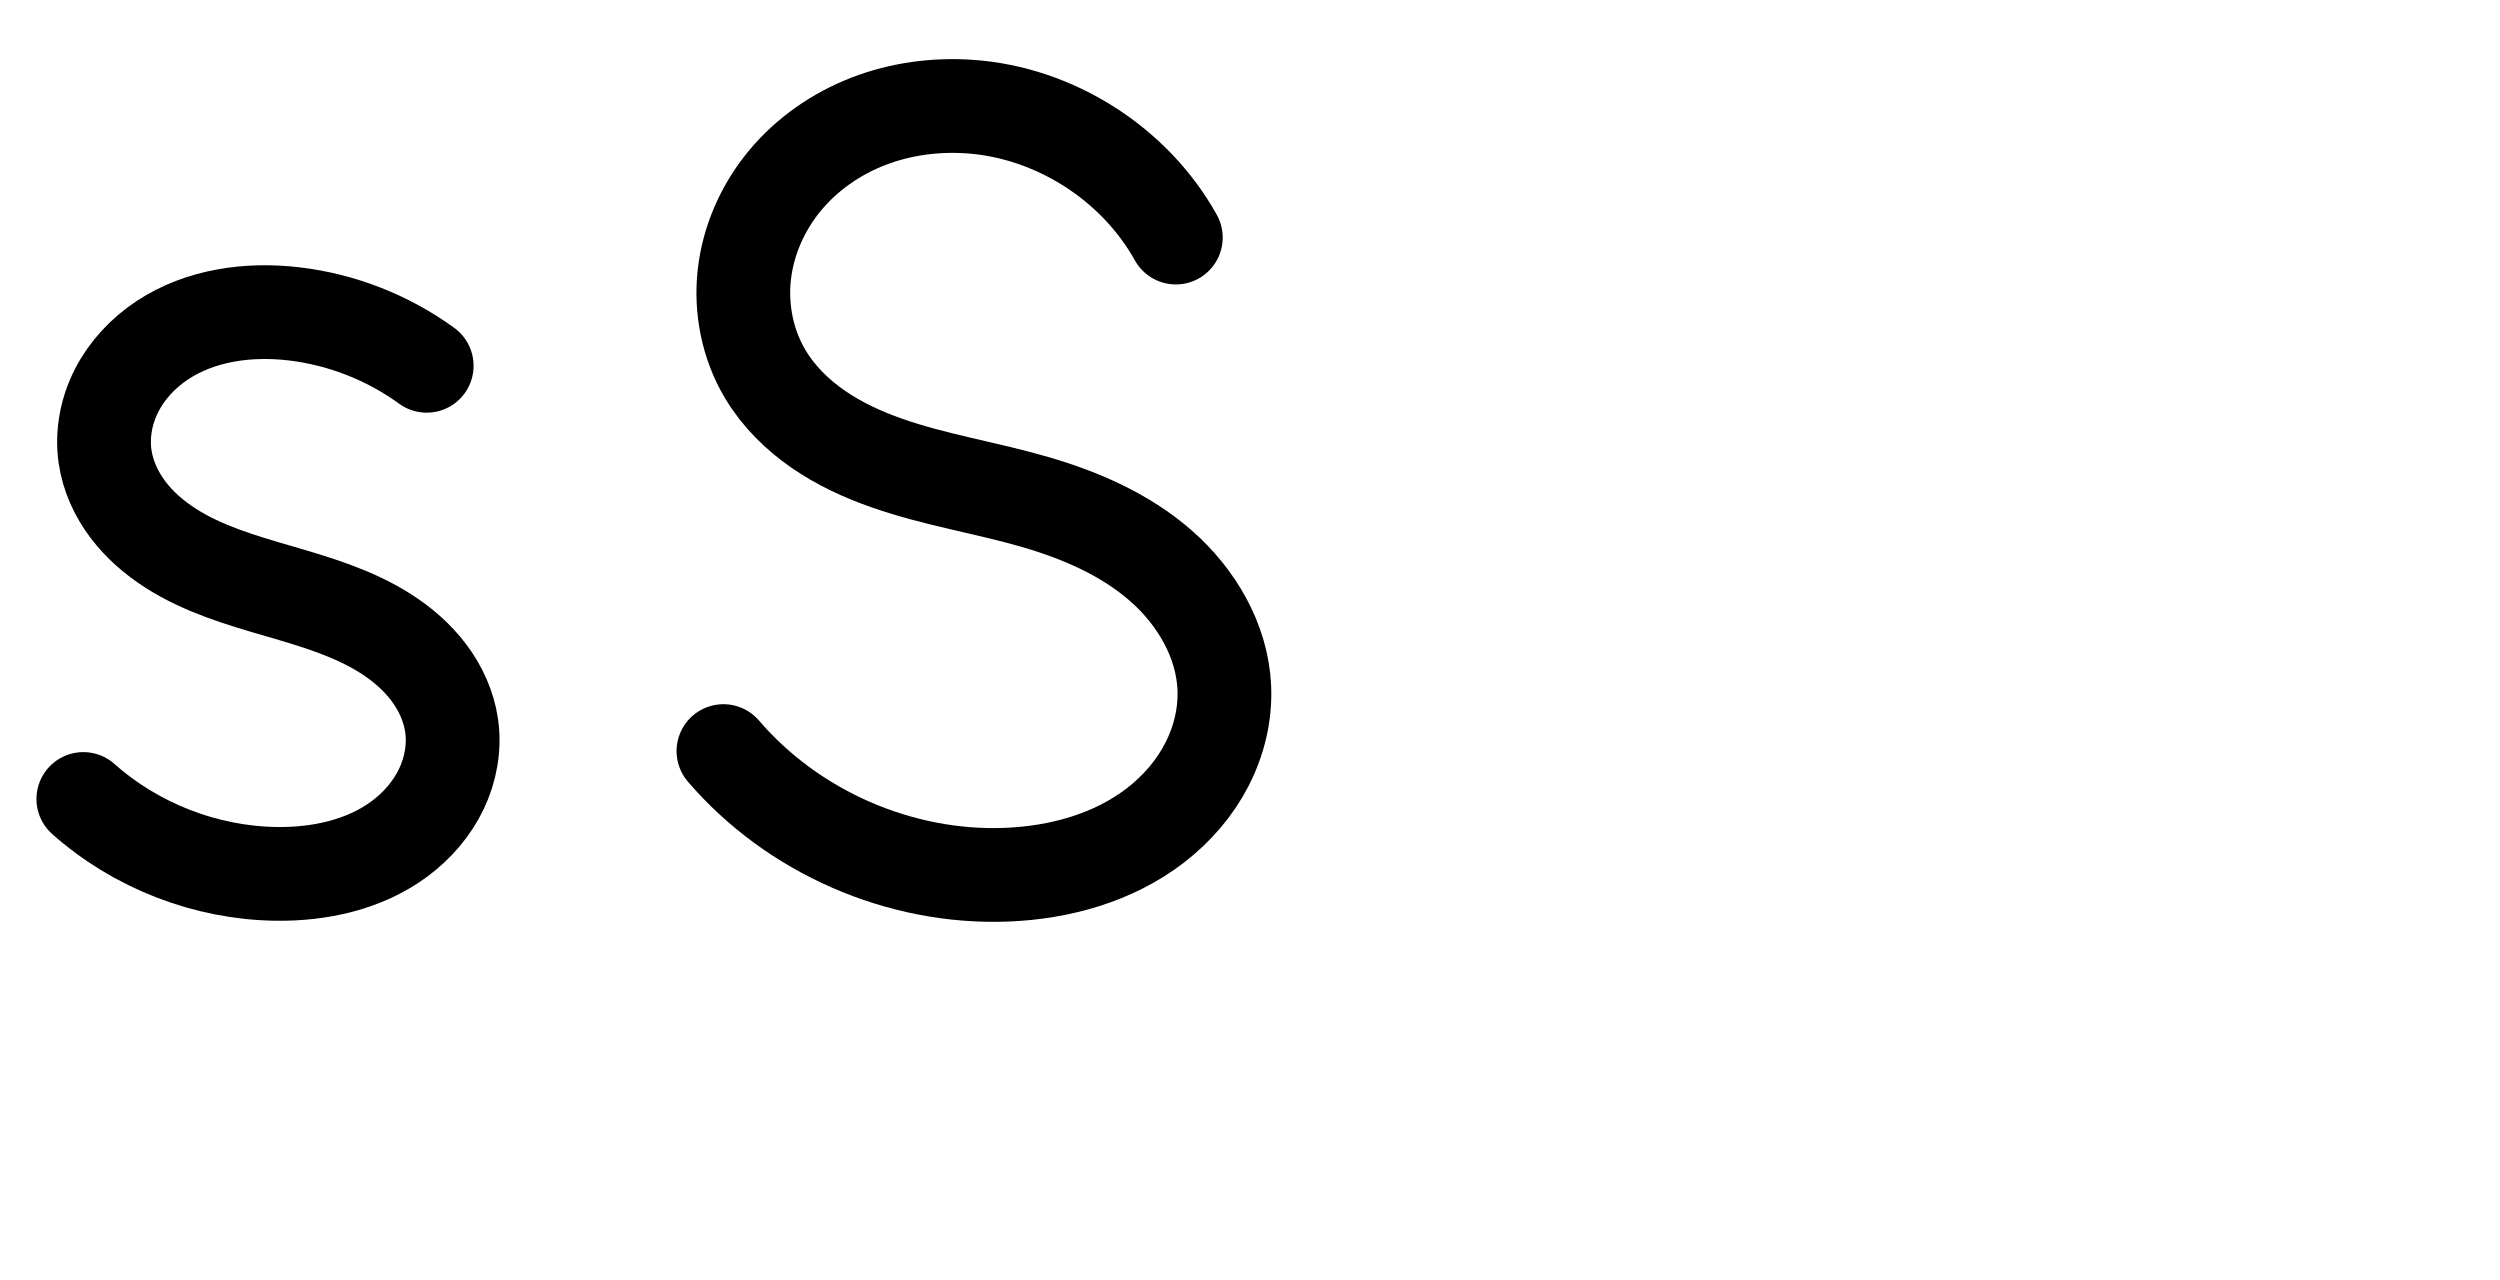
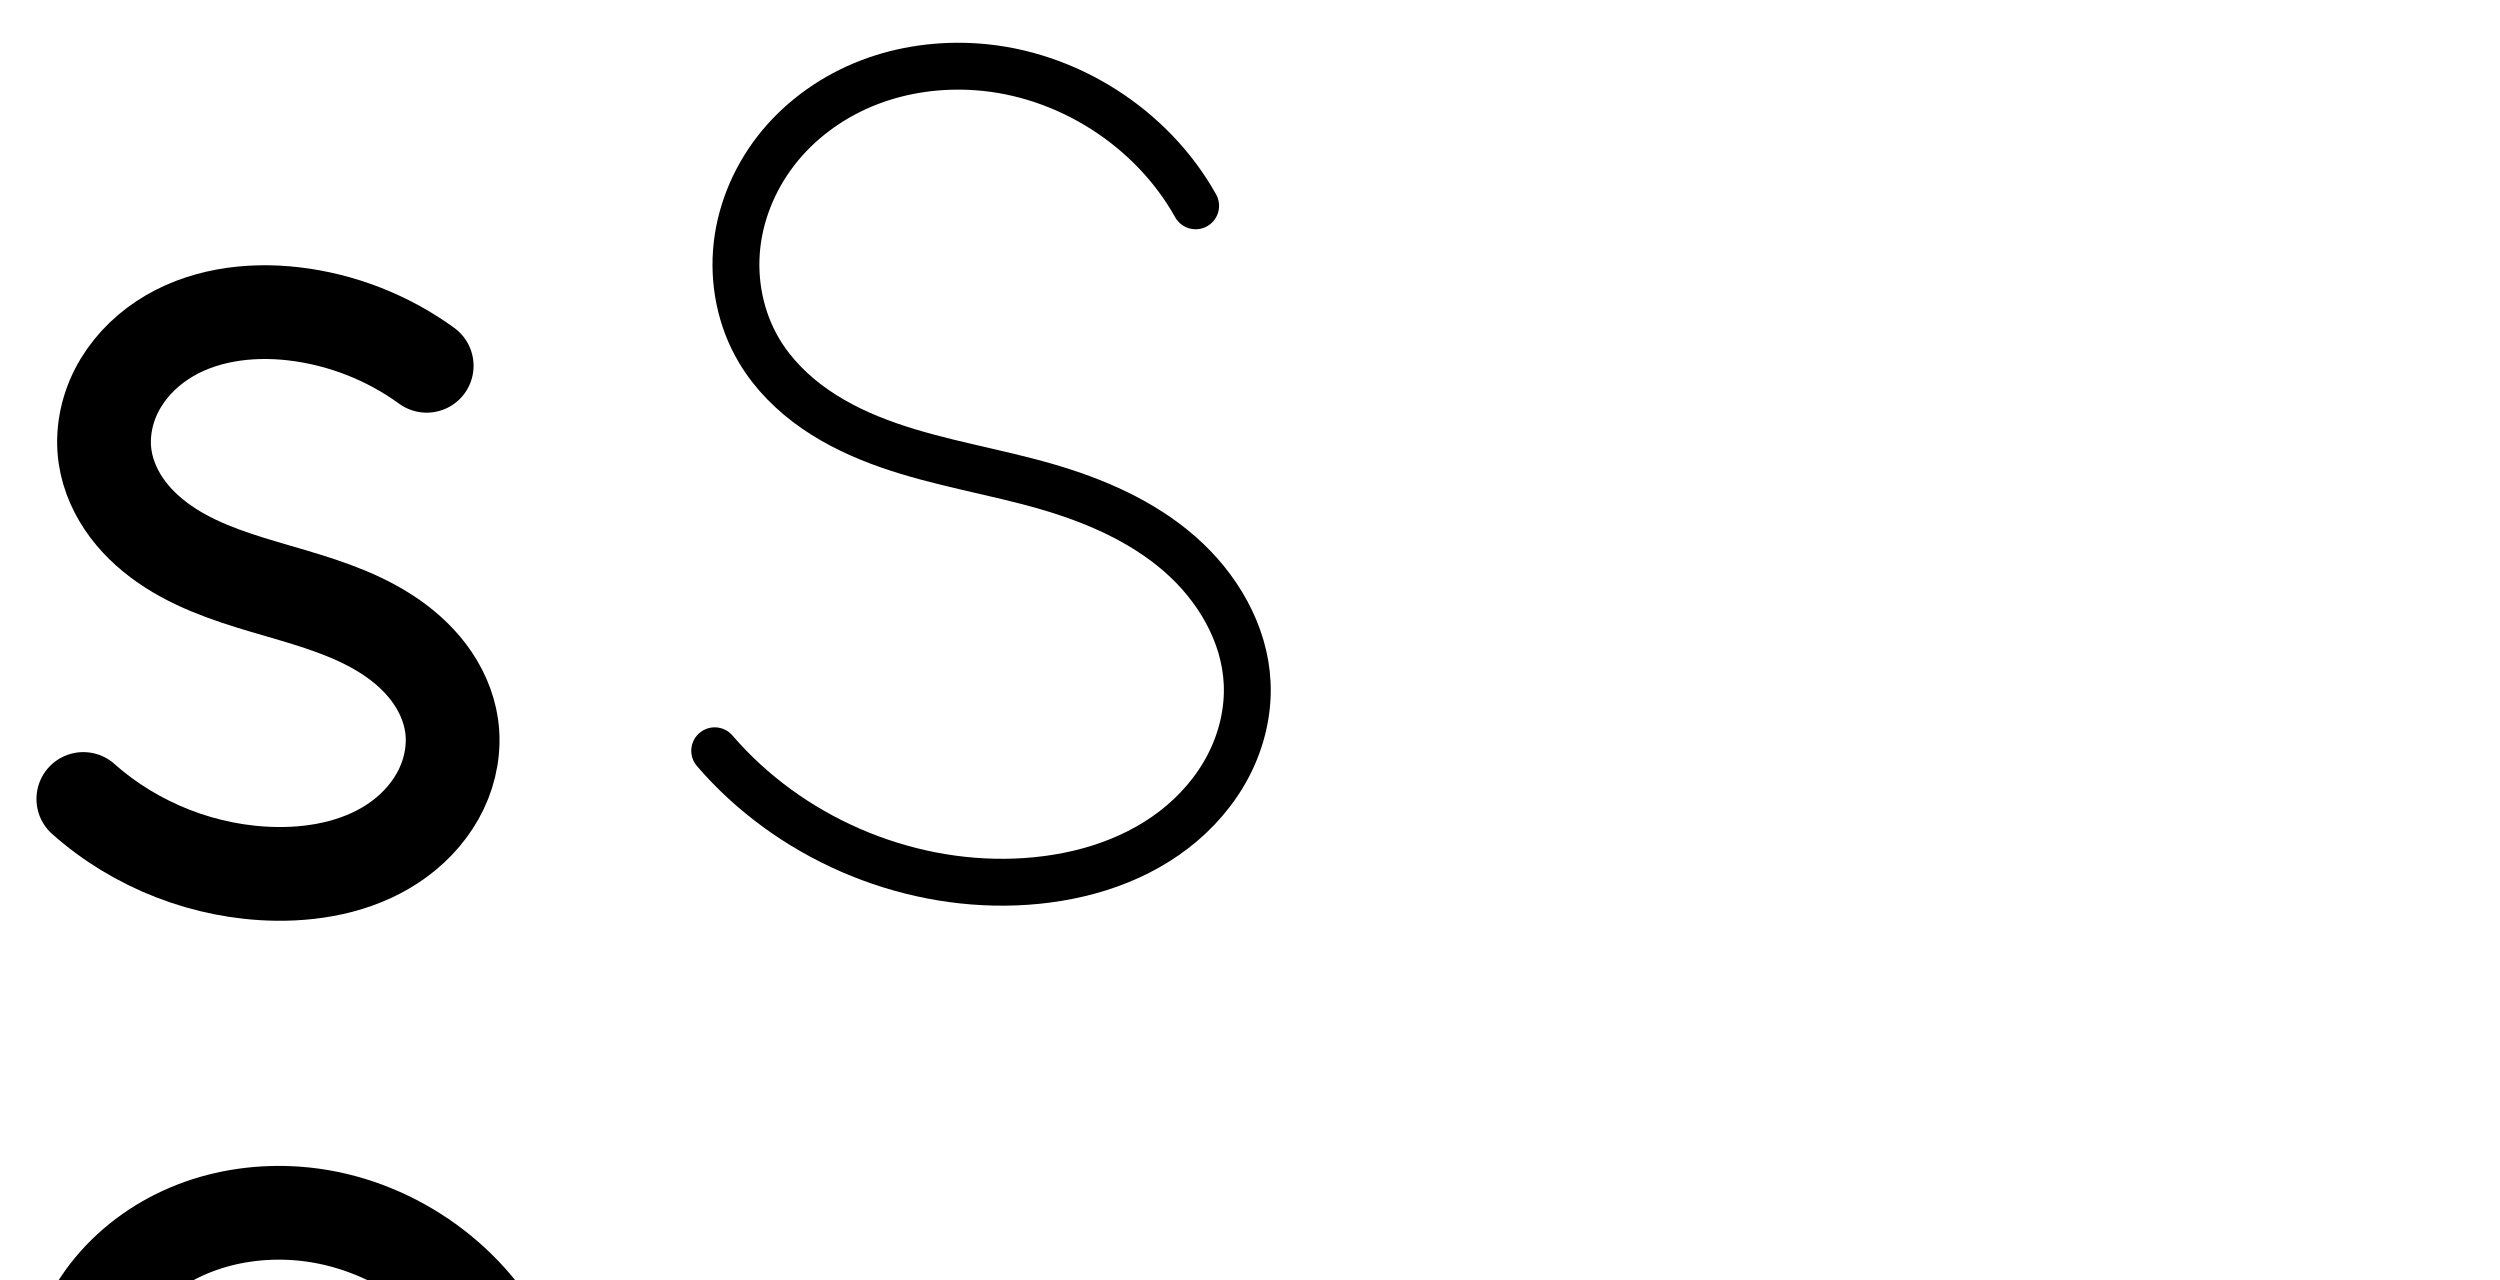
<svg xmlns="http://www.w3.org/2000/svg" version="1.1" id="svg2992" height="2048" width="4000">
  <defs id="defs5498">
    </defs>
  <g transform="translate(5944.954,1347.694)" id="layer1">
    <g id="layer1-6" transform="translate(-14814.53,16.04333)">
      <path style="fill:none;fill-rule:evenodd;stroke:#000000;stroke-width:150;stroke-linecap:round;stroke-linejoin:round;stroke-miterlimit:4;stroke-dasharray:none;stroke-opacity:1" d="m 9552.287,-778.47 c -62.222,-45.28 -136.233,-74.212 -212.667,-83.136 -72.547,-8.47 -149.533,1.963 -210.413,42.318 -30.44,20.177 -56.293,47.636 -72.947,80.138 -16.654,32.502 -23.851,70.077 -18.545,106.209 4.503,30.667 17.833,59.723 36.483,84.481 18.65,24.758 42.503,45.331 68.627,62.012 52.249,33.363 112.7,51.07 172.226,68.382 59.526,17.312 119.972,35.05 172.19,68.463 26.108,16.707 49.938,37.309 68.552,62.094 18.614,24.785 31.896,53.865 36.34,84.541 5.004,34.54 -1.396,70.388 -16.482,101.86 -15.086,31.472 -38.643,58.598 -66.665,79.403 -56.044,41.61 -128.065,57.177 -197.859,56.166 -112.589,-1.631 -224.101,-44.981 -308.23,-119.821" id="path4162-1" />
-       <path style="fill:none;fill-rule:evenodd;stroke:#000000;stroke-width:150;stroke-linecap:round;stroke-linejoin:round;stroke-miterlimit:4;stroke-dasharray:none;stroke-opacity:1" d="m 10750.897,-983.638 c -65.887,-118.454 -193.912,-199.95 -329.12,-209.506 -55.138,-3.897 -111.252,3.573 -162.801,23.524 -51.549,19.951 -98.407,52.516 -133.661,95.09 -35.255,42.573 -58.647,95.189 -64.807,150.12 -6.161,54.931 5.214,111.971 33.554,159.428 21.035,35.225 50.901,64.73 84.662,88.043 33.761,23.313 71.389,40.611 110.111,54.173 77.443,27.125 159.225,39.53 237.992,62.53 72.334,21.121 143.229,51.943 199.986,101.511 56.757,49.567 98.268,119.766 101.646,195.045 1.911,42.582 -8.383,85.425 -27.911,123.313 -19.529,37.888 -48.126,70.85 -81.839,96.933 -67.424,52.166 -153.666,75.938 -238.851,79.246 -170.287,6.614 -341.938,-68.38 -452.784,-197.82" id="path4162-1-1" />
+       <path style="fill:none;fill-rule:evenodd;stroke:#000000;stroke-width:75;stroke-linecap:round;stroke-linejoin:round;stroke-miterlimit:4;stroke-dasharray:none;stroke-opacity:1" d="m 10782.588,-1034.424 c -70.203,-125.733 -206.241,-212.177 -349.887,-222.331 -58.545,-4.138 -118.125,3.765 -172.875,24.908 -54.75,21.144 -104.535,55.671 -142.016,100.835 -37.482,45.164 -62.382,101.003 -68.984,159.321 -6.601,58.318 5.423,118.898 35.482,169.306 22.335,37.455 54.078,68.823 89.968,93.594 35.89,24.771 75.898,43.134 117.067,57.515 82.338,28.762 169.284,41.834 253.037,66.171 76.872,22.338 152.234,54.98 212.582,107.577 60.349,52.597 104.502,127.16 108.082,207.132 2.025,45.238 -8.937,90.752 -29.715,130.986 -20.779,40.234 -51.198,75.222 -87.043,102.893 -71.692,55.341 -163.338,80.483 -253.838,83.947 -180.951,6.926 -363.313,-72.606 -481.354,-209.929" id="path4162-1-1" />
      <path style="color:#000000;font-style:normal;font-variant:normal;font-weight:normal;font-stretch:normal;font-size:medium;line-height:normal;font-family:sans-serif;text-indent:0;text-align:start;text-decoration:none;text-decoration-line:none;text-decoration-style:solid;text-decoration-color:#000000;letter-spacing:normal;word-spacing:normal;text-transform:none;direction:ltr;block-progression:tb;writing-mode:lr-tb;baseline-shift:baseline;text-anchor:start;white-space:normal;clip-rule:nonzero;display:inline;overflow:visible;visibility:visible;opacity:1;isolation:auto;mix-blend-mode:normal;color-interpolation:sRGB;color-interpolation-filters:linearRGB;solid-color:#000000;solid-opacity:1;fill:#000000;fill-opacity:1;fill-rule:evenodd;stroke:none;stroke-width:150;stroke-linecap:round;stroke-linejoin:round;stroke-miterlimit:4;stroke-dasharray:none;stroke-dashoffset:0;stroke-opacity:1;color-rendering:auto;image-rendering:auto;shape-rendering:auto;text-rendering:auto;enable-background:accumulate" d="m 8418.338,-933.189 c -71.681,-1.087 -146.412,14.369 -211.565,57.557 -40.257,26.685 -75.056,63.169 -98.258,108.449 -23.353,45.576 -33.808,98.133 -26,151.307 6.605,44.979 25.498,85.146 50.781,118.711 25.127,33.357 55.924,59.508 88.17,80.098 a 75.007,75.007 0 0 0 0,0.002 c 64.22,41.006 132.024,59.846 191.644,77.186 59.408,17.277 112.475,33.874 152.709,59.619 19.981,12.785 36.865,27.793 49.006,43.959 11.985,15.958 19.717,33.908 22.086,50.256 2.647,18.272 -0.825,39.778 -9.889,58.688 -9.192,19.177 -24.62,37.408 -43.742,51.605 -38.54,28.614 -94.166,42.23 -152.064,41.391 -94.061,-1.363 -189.182,-38.34 -259.467,-100.865 a 75.007,75.007 0 1 0 -99.699,112.072 c 97.974,87.156 225.878,136.877 356.994,138.777 81.69,1.184 170.107,-16.336 243.654,-70.941 36.921,-27.412 68.608,-63.434 89.588,-107.201 21.108,-44.035 30.435,-94.225 23.074,-145.033 -6.52,-45.004 -25.351,-85.215 -50.594,-118.826 -25.087,-33.403 -55.861,-59.601 -88.098,-80.229 -64.2,-41.081 -132.026,-59.959 -191.67,-77.305 -59.432,-17.284 -112.528,-33.859 -152.807,-59.578 -20.003,-12.773 -36.914,-27.767 -49.086,-43.926 -12.016,-15.951 -19.782,-33.896 -22.184,-50.252 -2.804,-19.092 1.133,-41.684 11.088,-61.111 10.106,-19.723 27.014,-38.156 47.637,-51.826 41.571,-27.556 100.846,-37.275 160.277,-30.336 63.428,7.405 125.6,31.709 177.234,69.283 a 75.007,75.007 0 1 0 88.262,-121.285 c -72.811,-52.985 -158.658,-86.544 -248.1,-96.986 -16.062,-1.875 -32.443,-3.007 -48.984,-3.258 z" id="path4162-1-2" />
      <path style="color:#000000;font-style:normal;font-variant:normal;font-weight:normal;font-stretch:normal;font-size:medium;line-height:normal;font-family:sans-serif;text-indent:0;text-align:start;text-decoration:none;text-decoration-line:none;text-decoration-style:solid;text-decoration-color:#000000;letter-spacing:normal;word-spacing:normal;text-transform:none;direction:ltr;block-progression:tb;writing-mode:lr-tb;baseline-shift:baseline;text-anchor:start;white-space:normal;clip-rule:nonzero;display:inline;overflow:visible;visibility:visible;opacity:1;isolation:auto;mix-blend-mode:normal;color-interpolation:sRGB;color-interpolation-filters:linearRGB;solid-color:#000000;solid-opacity:1;fill:#000000;fill-opacity:1;fill-rule:evenodd;stroke:none;stroke-width:150;stroke-linecap:round;stroke-linejoin:round;stroke-miterlimit:4;stroke-dasharray:none;stroke-dashoffset:0;stroke-opacity:1;color-rendering:auto;image-rendering:auto;shape-rendering:auto;text-rendering:auto;enable-background:accumulate" d="m 10410.26,758.689 c -177.887,-7.49 -361.084,107.624 -406.627,284.41 -39.453,133.954 17.191,286.279 132.602,364.008 131.322,97.522 301.934,97.755 448.869,157.727 91.07,35.882 183.206,118.006 175.639,224.11 -12.519,117.937 -133.123,187.492 -241.909,197.02 -164.092,19.091 -332.022,-54.183 -437.677,-179.512 -46.473,-41.578 -128.411,0.317 -121.917,62.335 6.918,54.431 60.265,86.084 96.273,121.871 179.19,148.727 448.743,198.78 659.9,89.963 136.494,-68.957 228.168,-231.778 186.15,-383.864 -39.107,-151.79 -179.991,-251.783 -323.777,-294.48 -125.857,-43.043 -271.374,-44.577 -376.352,-135.317 -82.869,-69.8 -74.712,-204.981 -0.203,-277.566 104.926,-110.062 290.504,-101.522 404.036,-9.245 53.582,31.283 72.242,95.842 119.477,131.51 53.808,31.514 125.788,-25.828 107.099,-85.318 -65.638,-142.858 -212.171,-242.388 -366.819,-263.44 -18.152,-2.464 -36.456,-3.867 -54.764,-4.212 z" id="path4162-1-1-6" />
+       <path style="fill:none;fill-rule:evenodd;stroke:#000000;stroke-width:150;stroke-linecap:round;stroke-linejoin:round;stroke-miterlimit:4;stroke-dasharray:none;stroke-opacity:1" d="m 9673.062,787.231 c -65.887,-118.454 -193.912,-199.95 -329.12,-209.506 -55.138,-3.897 -111.252,3.573 -162.801,23.524 -51.549,19.951 -98.407,52.516 -133.661,95.09 -35.255,42.573 -58.646,95.189 -64.807,150.12 -6.161,54.931 5.215,111.971 33.554,159.428 21.035,35.225 50.901,64.73 84.662,88.043 33.761,23.313 71.389,40.611 110.111,54.173 77.443,27.125 159.225,39.53 237.992,62.53 72.334,21.121 143.229,51.943 199.986,101.511 56.757,49.568 98.268,119.766 101.646,195.045 1.911,42.582 -8.383,85.425 -27.911,123.313 -19.528,37.888 -48.126,70.85 -81.838,96.933 -67.425,52.166 -153.667,75.938 -238.851,79.246 -170.287,6.614 -341.938,-68.38 -452.784,-197.82" id="path4162-1-1-2" />
+       <path style="color:#000000;font-style:normal;font-variant:normal;font-weight:normal;font-stretch:normal;font-size:medium;line-height:normal;font-family:sans-serif;text-indent:0;text-align:start;text-decoration:none;text-decoration-line:none;text-decoration-style:solid;text-decoration-color:#000000;letter-spacing:normal;word-spacing:normal;text-transform:none;direction:ltr;block-progression:tb;writing-mode:lr-tb;baseline-shift:baseline;text-anchor:start;white-space:normal;clip-rule:nonzero;display:inline;overflow:visible;visibility:visible;opacity:1;isolation:auto;mix-blend-mode:normal;color-interpolation:sRGB;color-interpolation-filters:linearRGB;solid-color:#000000;solid-opacity:1;fill:#000000;fill-opacity:1;fill-rule:evenodd;stroke:none;stroke-width:75;stroke-linecap:round;stroke-linejoin:round;stroke-miterlimit:4;stroke-dasharray:none;stroke-dashoffset:0;stroke-opacity:1;color-rendering:auto;image-rendering:auto;shape-rendering:auto;text-rendering:auto;enable-background:accumulate" d="m 13028.395,928.17 c -55.927,-1.065 -112.294,8.013 -165.1,28.406 -60.422,23.334 -115.459,61.375 -157.363,111.869 -41.971,50.572 -69.902,112.919 -77.389,179.051 -7.5,66.259 5.96,134.749 40.535,192.731 25.623,42.969 61.312,77.944 100.875,105.25 39.482,27.25 82.592,46.891 126.002,62.055 86.758,30.306 174.409,43.379 254.94,66.779 73.777,21.439 143.924,52.352 198.408,99.838 53.945,47.015 92.247,113.288 95.258,180.539 1.704,38.075 -7.618,77.334 -25.573,112.102 -17.999,34.852 -44.774,65.818 -76.638,90.416 -63.805,49.251 -147.822,72.923 -232.358,76.158 -169.025,6.469 -341.221,-68.628 -451.482,-196.9 a 37.504,37.504 0 1 0 -56.875,48.889 c 125.821,146.374 318.349,230.339 511.226,222.957 96.464,-3.692 195.739,-30.305 275.319,-91.734 39.825,-30.743 73.888,-69.754 97.447,-115.371 23.601,-45.701 36.205,-97.469 33.859,-149.869 a 37.504,37.504 0 0 0 0,-0 c -4.149,-92.693 -54.153,-175.547 -120.906,-233.725 -66.212,-57.708 -146.792,-92.082 -226.758,-115.318 -86.976,-25.273 -173.214,-38.344 -251.133,-65.562 -38.927,-13.598 -75.835,-30.683 -108.132,-52.975 -32.217,-22.236 -60.014,-49.996 -79.061,-81.938 -25.543,-42.836 -36.132,-95.505 -30.43,-145.883 5.718,-50.505 27.587,-99.834 60.58,-139.59 33.058,-39.834 77.59,-70.849 126.668,-89.803 49.151,-18.981 103.311,-26.258 156.721,-22.483 130.375,9.216 256.072,89.088 319.789,203.205 a 37.504,37.504 0 1 0 65.485,-36.562 c -76.689,-137.349 -223.067,-230.365 -379.985,-241.457 -7.96,-0.563 -15.94,-0.92 -23.929,-1.072 z" id="path4162-1-1-1" />
+       <path style="fill:none;fill-rule:evenodd;stroke:#000000;stroke-width:75;stroke-linecap:round;stroke-linejoin:round;stroke-miterlimit:4;stroke-dasharray:none;stroke-opacity:1" d="m 15330.253,-832.527 c -67.714,-49.017 -148.114,-80.35 -231.139,-90.078 -78.758,-9.228 -162.344,1.937 -228.523,45.621 -33.089,21.842 -61.216,51.6 -79.351,86.858 -18.136,35.258 -25.998,76.05 -20.254,115.28 4.876,33.304 19.363,64.858 39.637,91.726 20.274,26.868 46.209,49.175 74.609,67.242 56.8,36.132 122.496,55.204 187.182,73.847 64.686,18.643 130.377,37.75 187.141,73.938 28.383,18.094 54.291,40.434 74.526,67.332 20.234,26.898 34.667,58.478 39.478,91.792 5.415,37.497 -1.578,76.409 -18.006,110.548 -16.427,34.139 -42.056,63.539 -72.517,86.065 -60.923,45.052 -139.127,61.796 -214.89,60.642 -122.291,-1.863 -243.393,-48.794 -335.003,-129.826" id="path4162-1-9" />
+       <path style="color:#000000;font-style:normal;font-variant:normal;font-weight:normal;font-stretch:normal;font-size:medium;line-height:normal;font-family:sans-serif;text-indent:0;text-align:start;text-decoration:none;text-decoration-line:none;text-decoration-style:solid;text-decoration-color:#000000;letter-spacing:normal;word-spacing:normal;text-transform:none;direction:ltr;block-progression:tb;writing-mode:lr-tb;baseline-shift:baseline;text-anchor:start;white-space:normal;clip-rule:nonzero;display:inline;overflow:visible;visibility:visible;opacity:1;isolation:auto;mix-blend-mode:normal;color-interpolation:sRGB;color-interpolation-filters:linearRGB;solid-color:#000000;solid-opacity:1;fill:#000000;fill-opacity:1;fill-rule:evenodd;stroke:none;stroke-width:75;stroke-linecap:round;stroke-linejoin:round;stroke-miterlimit:4;stroke-dasharray:none;stroke-dashoffset:0;stroke-opacity:1;color-rendering:auto;image-rendering:auto;shape-rendering:auto;text-rendering:auto;enable-background:accumulate" d="m 15252.689,120.068 c -70.787,-1.083 -143.357,14.134 -204.98,54.811 -38.004,25.086 -70.616,59.351 -92.039,101.002 -21.501,41.799 -31.006,90.096 -24.012,137.865 5.927,40.479 23.204,77.599 46.807,108.879 23.525,31.176 52.944,56.275 84.416,76.295 62.806,39.953 132.192,59.584 196.926,78.24 64.626,18.626 126.616,37.171 177.367,69.525 25.307,16.133 47.729,35.675 64.717,58.256 16.907,22.476 28.556,48.477 32.33,74.607 4.237,29.344 -1.279,61.075 -14.682,88.928 -13.467,27.986 -35.019,52.943 -61.023,72.174 -52.159,38.572 -122.175,54.361 -192.022,53.297 -113.077,-1.722 -226.021,-45.491 -310.728,-120.418 a 37.504,37.504 0 1 0 -49.692,56.176 c 98.513,87.138 227.773,137.231 359.278,139.234 81.678,1.244 168.07,-16.453 237.757,-67.986 34.918,-25.822 64.625,-59.664 84.012,-99.955 l 0,-0 c 19.452,-40.425 27.922,-86.517 21.33,-132.166 -5.848,-40.496 -23.064,-77.656 -46.625,-108.977 a 37.504,37.504 0 0 0 -0,0 c -23.483,-31.215 -52.875,-56.356 -84.334,-76.41 -62.777,-40.021 -132.168,-59.689 -196.914,-78.35 -64.638,-18.629 -126.646,-37.144 -177.439,-69.455 -25.329,-16.112 -47.78,-35.627 -64.803,-58.188 -16.945,-22.456 -28.641,-48.441 -32.467,-74.57 a 37.504,37.504 0 0 0 0,-0.002 c -4.493,-30.69 1.725,-63.978 16.496,-92.693 a 37.504,37.504 0 0 0 0,0 c 14.847,-28.864 38.487,-54.115 66.66,-72.713 56.517,-37.305 131.262,-48.138 203.502,-39.674 76.561,8.97 151.072,38.008 213.514,83.209 a 37.504,37.504 0 1 0 43.979,-60.752 c -72.987,-52.834 -159.274,-86.462 -248.764,-96.947 -15.989,-1.873 -32.231,-2.99 -48.567,-3.24 z" id="path4162-1-9-8" />
    </g>
  </g>
</svg>
